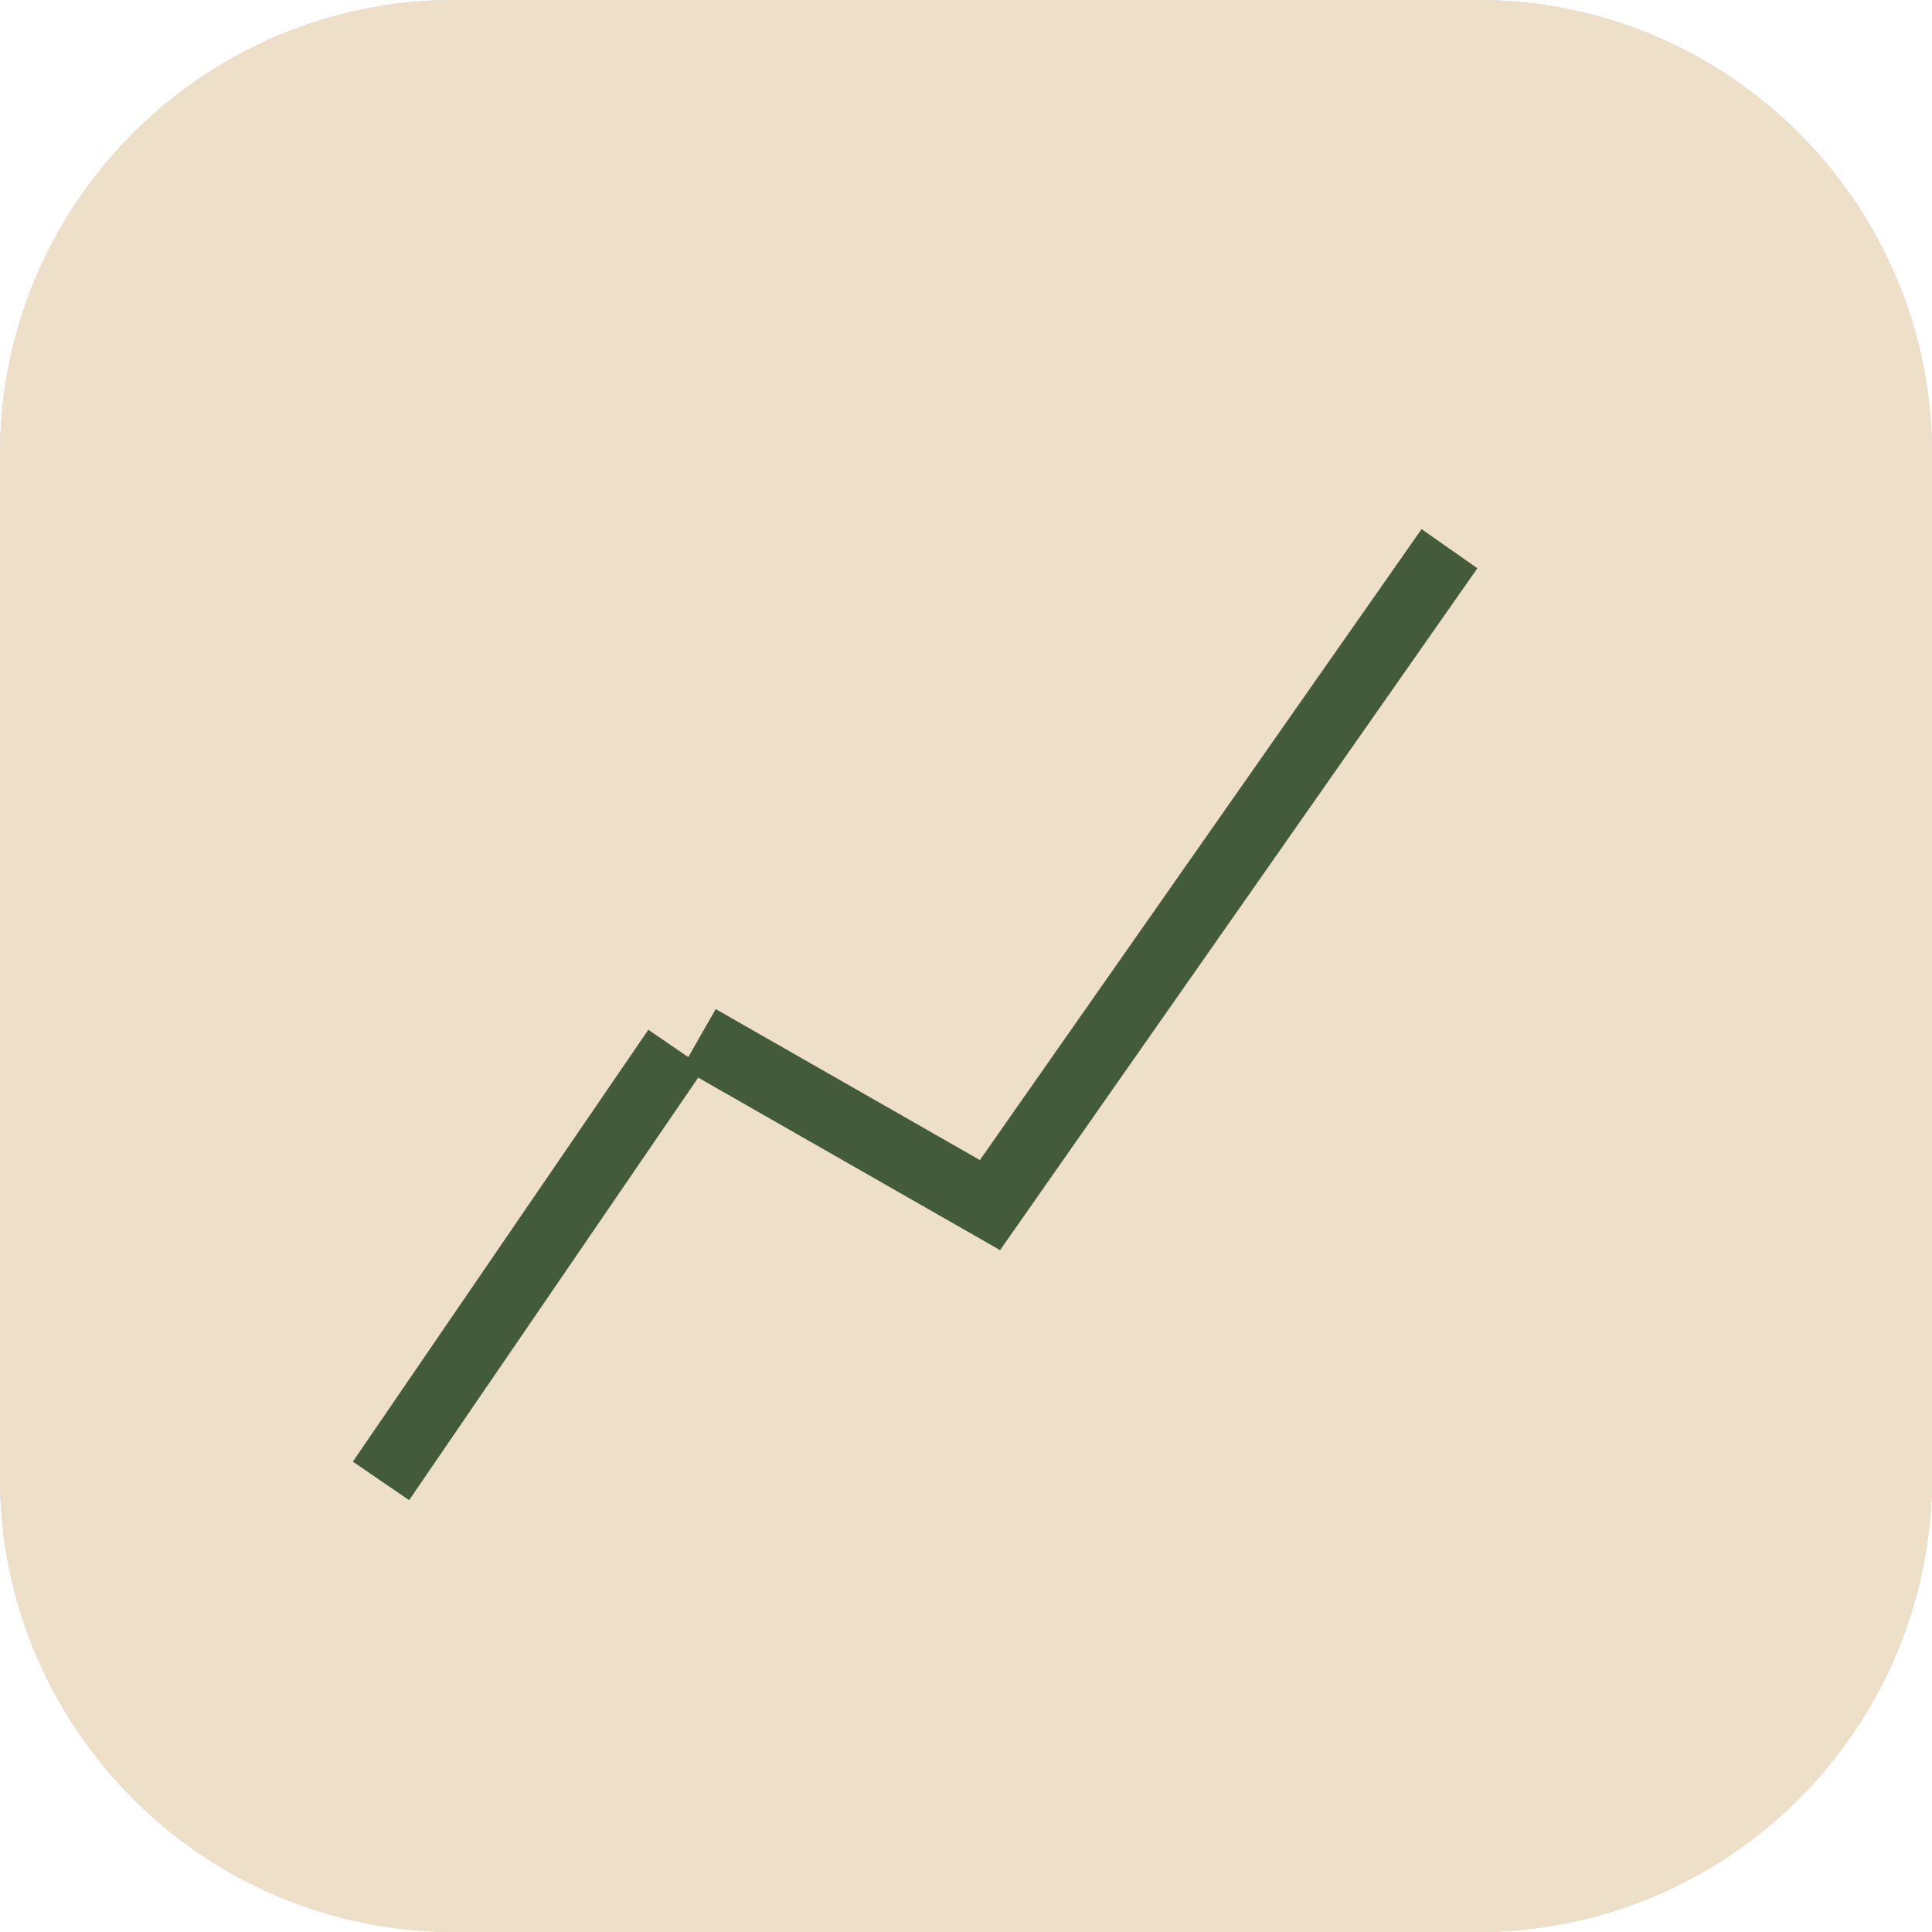
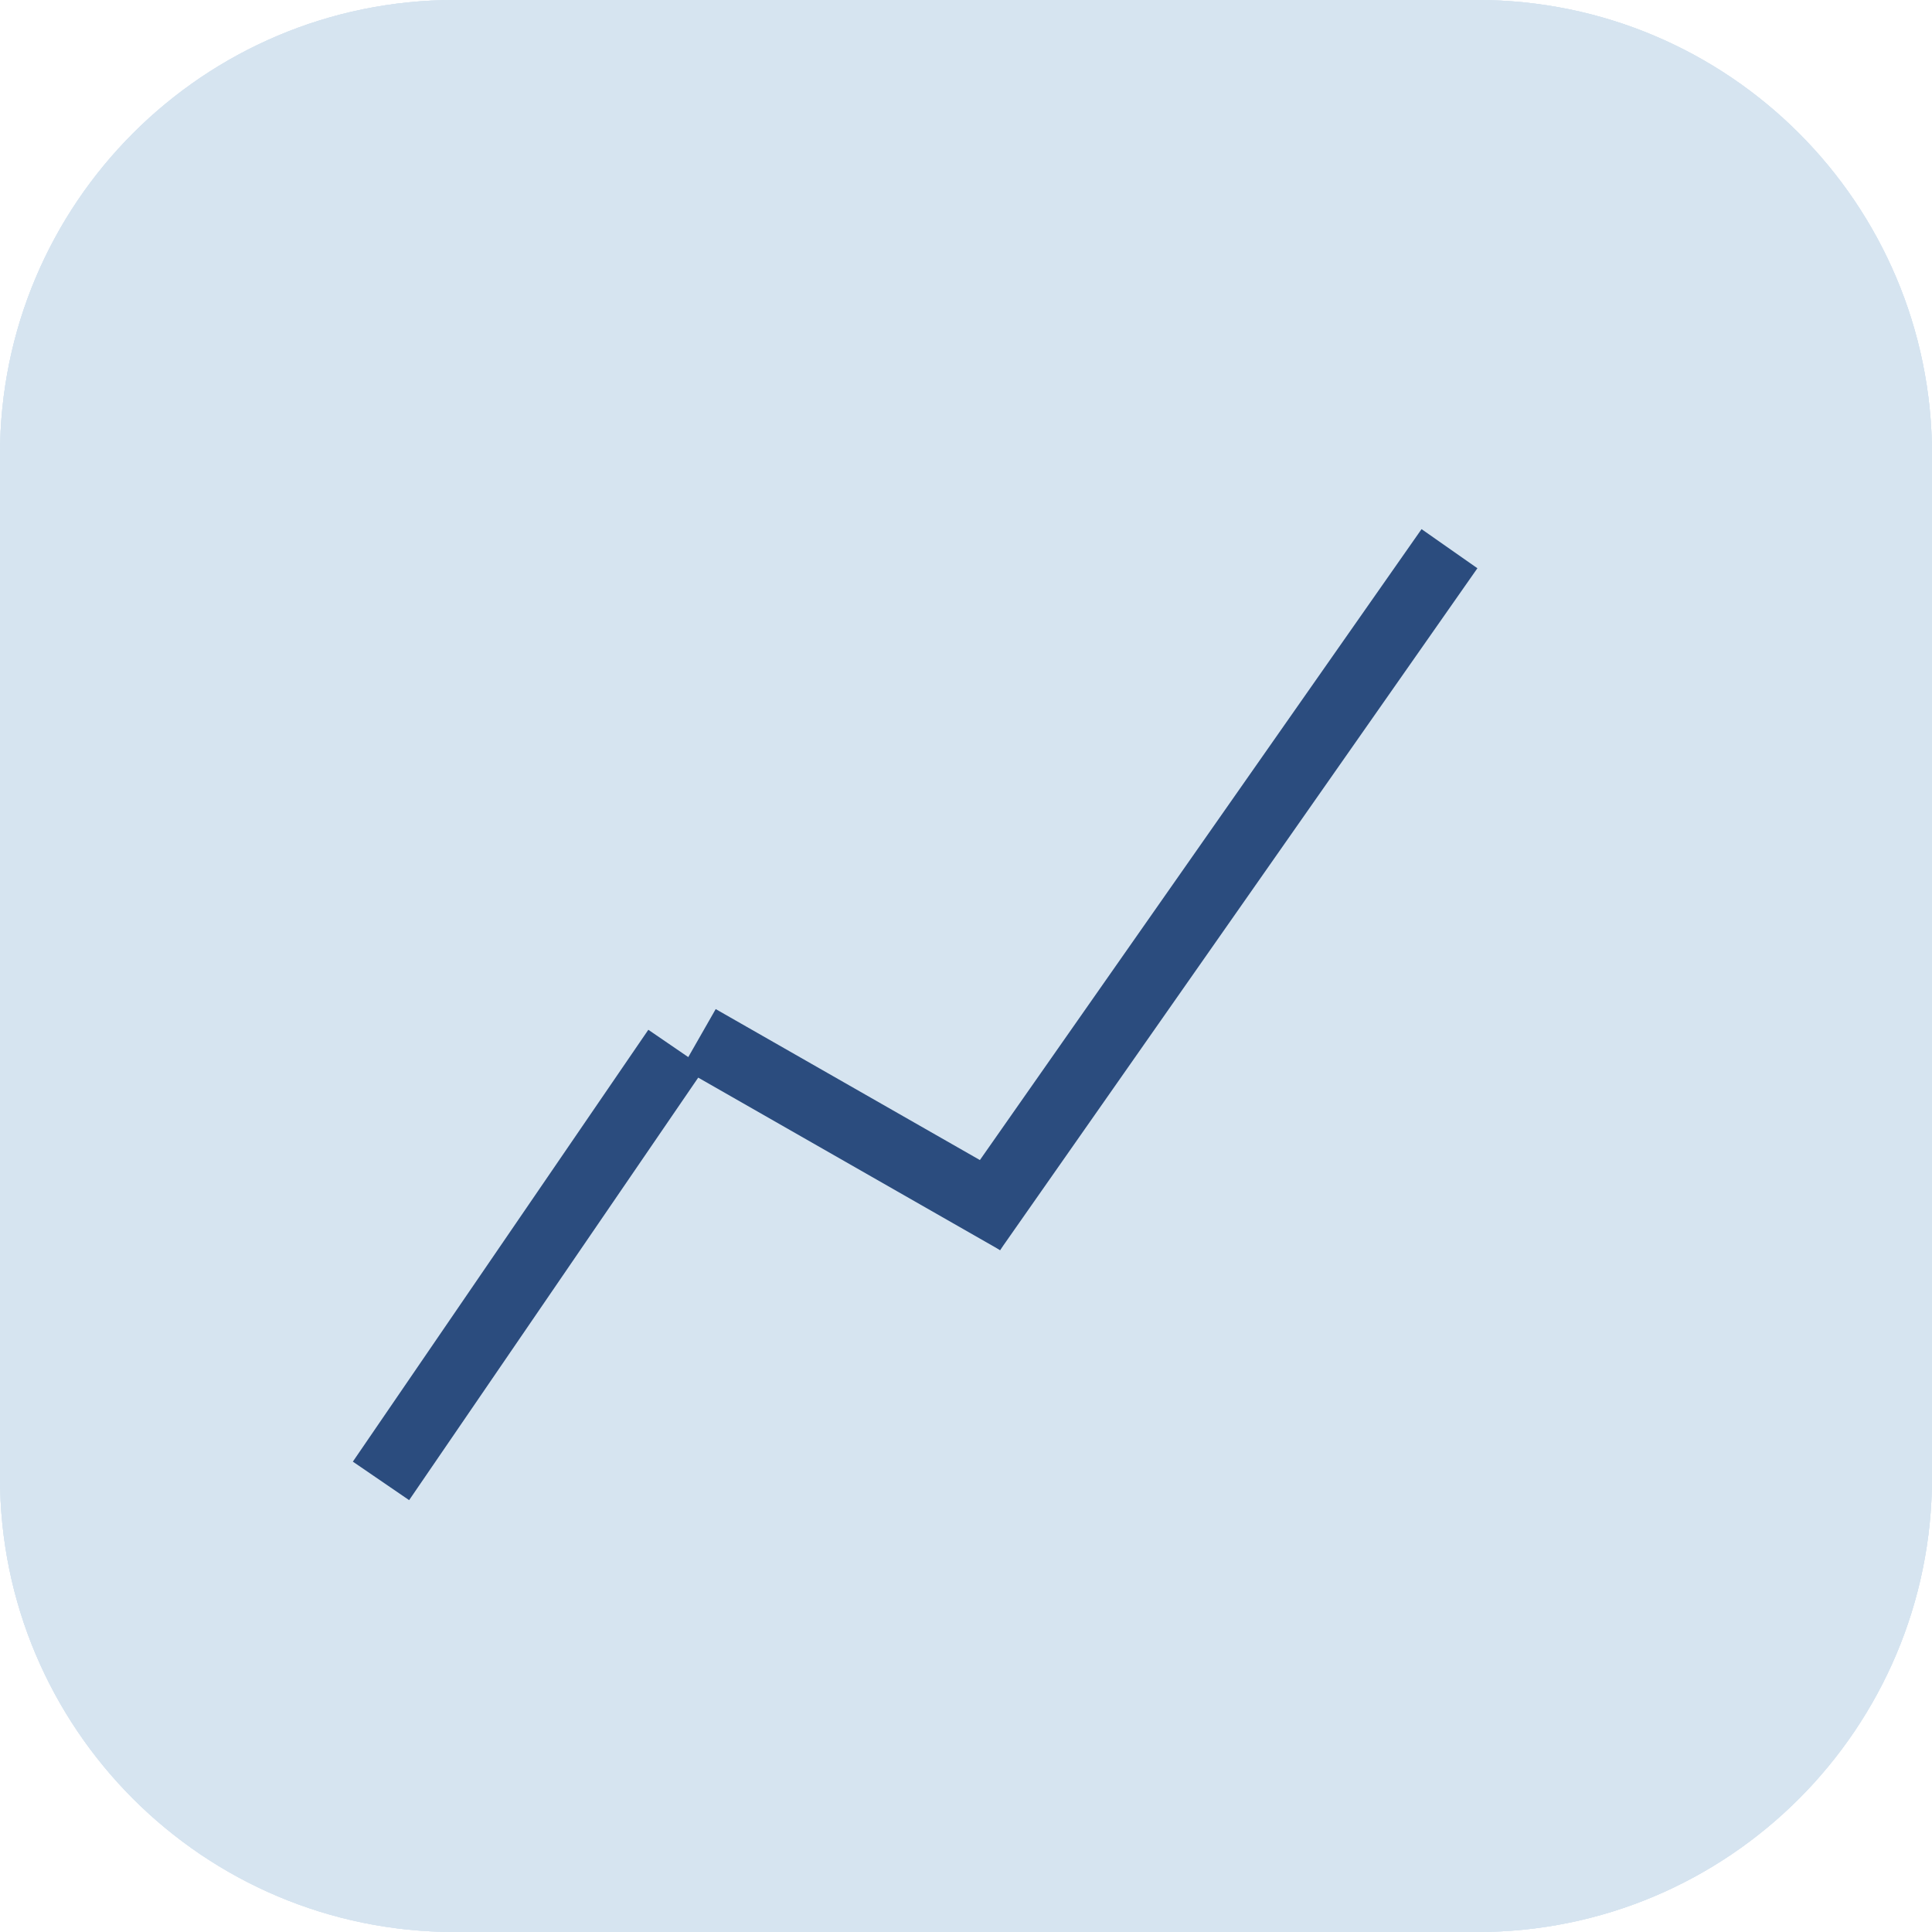
<svg xmlns="http://www.w3.org/2000/svg" width="85" height="85" viewBox="0 0 85 85" fill="none">
-   <rect width="85" height="85" rx="20" fill="#D9D9D9" />
-   <rect width="85" height="85" rx="20" fill="#D9D9D9" />
-   <rect width="85" height="85" rx="20" fill="#EEDFC9" />
-   <line x1="16.762" y1="65.153" x2="29.762" y2="46.153" stroke="#445B3B" stroke-width="3" />
-   <line x1="30.744" y1="45.698" x2="44.744" y2="53.698" stroke="#445B3B" stroke-width="3" />
-   <line x1="42.771" y1="54.14" x2="63.771" y2="24.14" stroke="#445B3B" stroke-width="3" />
+   <rect width="85" height="85" rx="20" fill="#D6E4F0" />
+   <rect width="85" height="85" rx="20" fill="#D6E4F0" />
+   <rect width="85" height="85" rx="20" fill="#D6E4F0" />
+   <line x1="16.762" y1="65.153" x2="29.762" y2="46.153" stroke="#2B4C7E" stroke-width="3" />
+   <line x1="30.744" y1="45.698" x2="44.744" y2="53.698" stroke="#2B4C7E" stroke-width="3" />
+   <line x1="42.771" y1="54.14" x2="63.771" y2="24.14" stroke="#2B4C7E" stroke-width="3" />
</svg>
